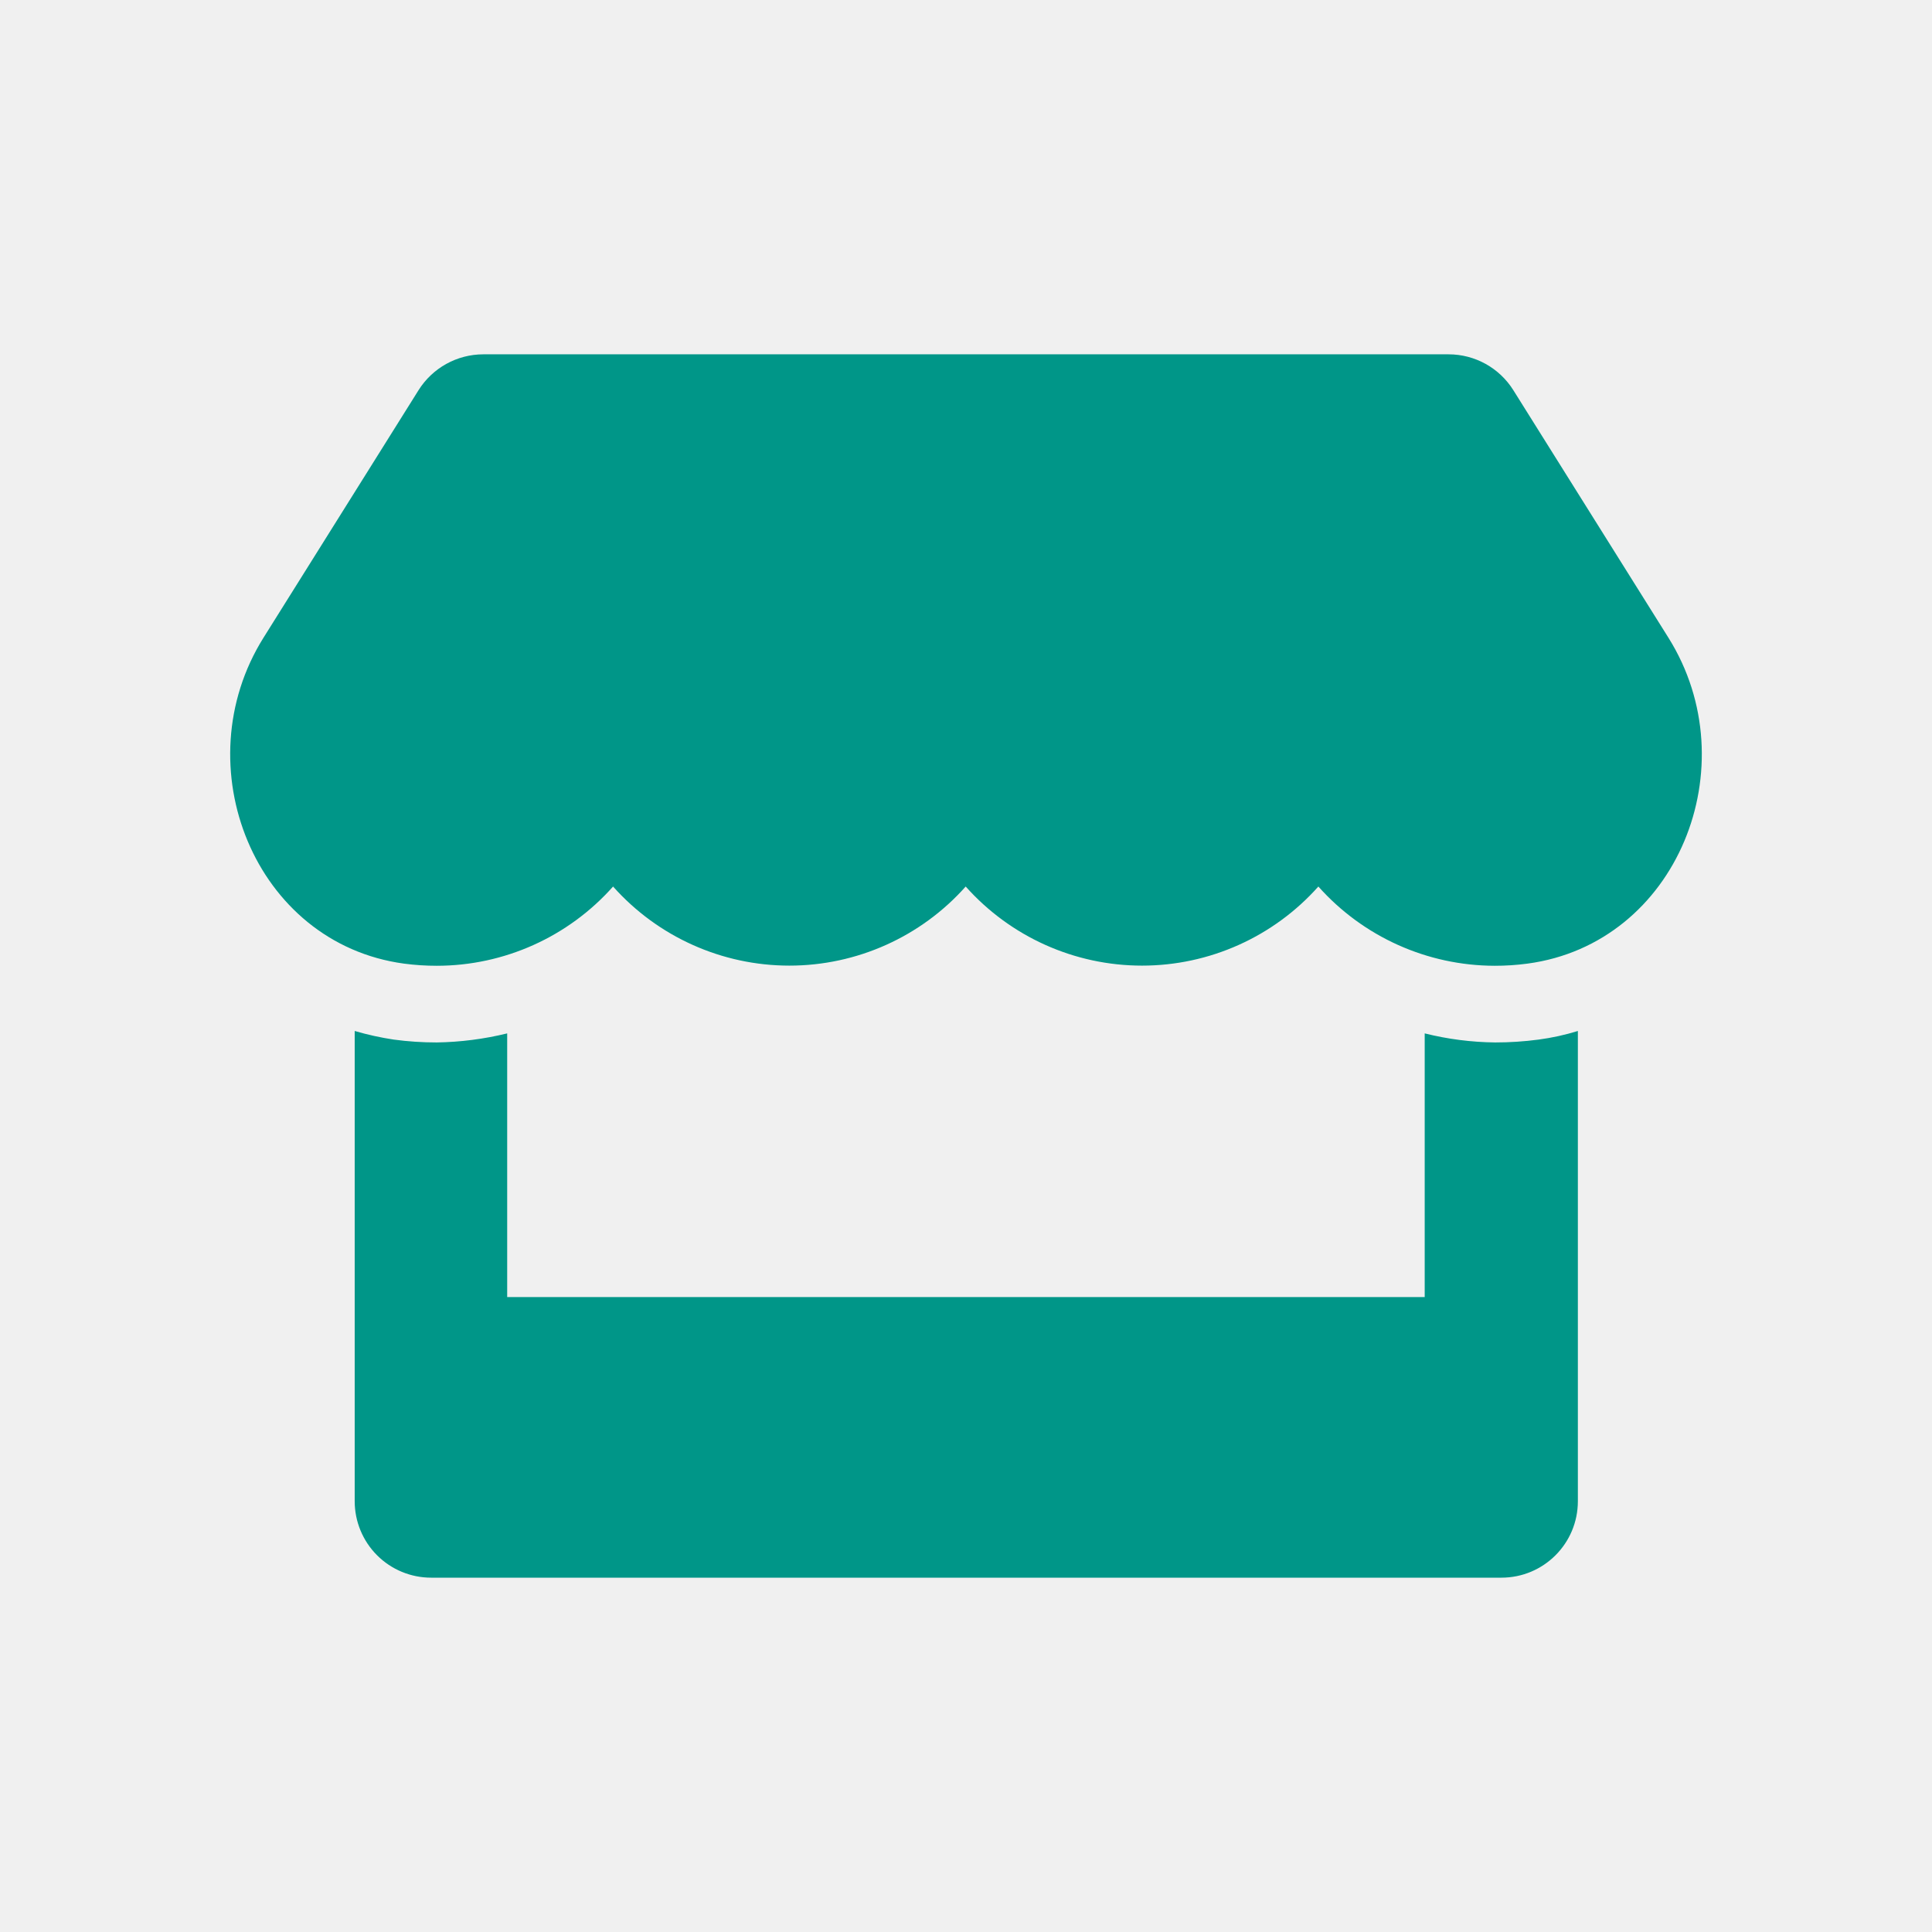
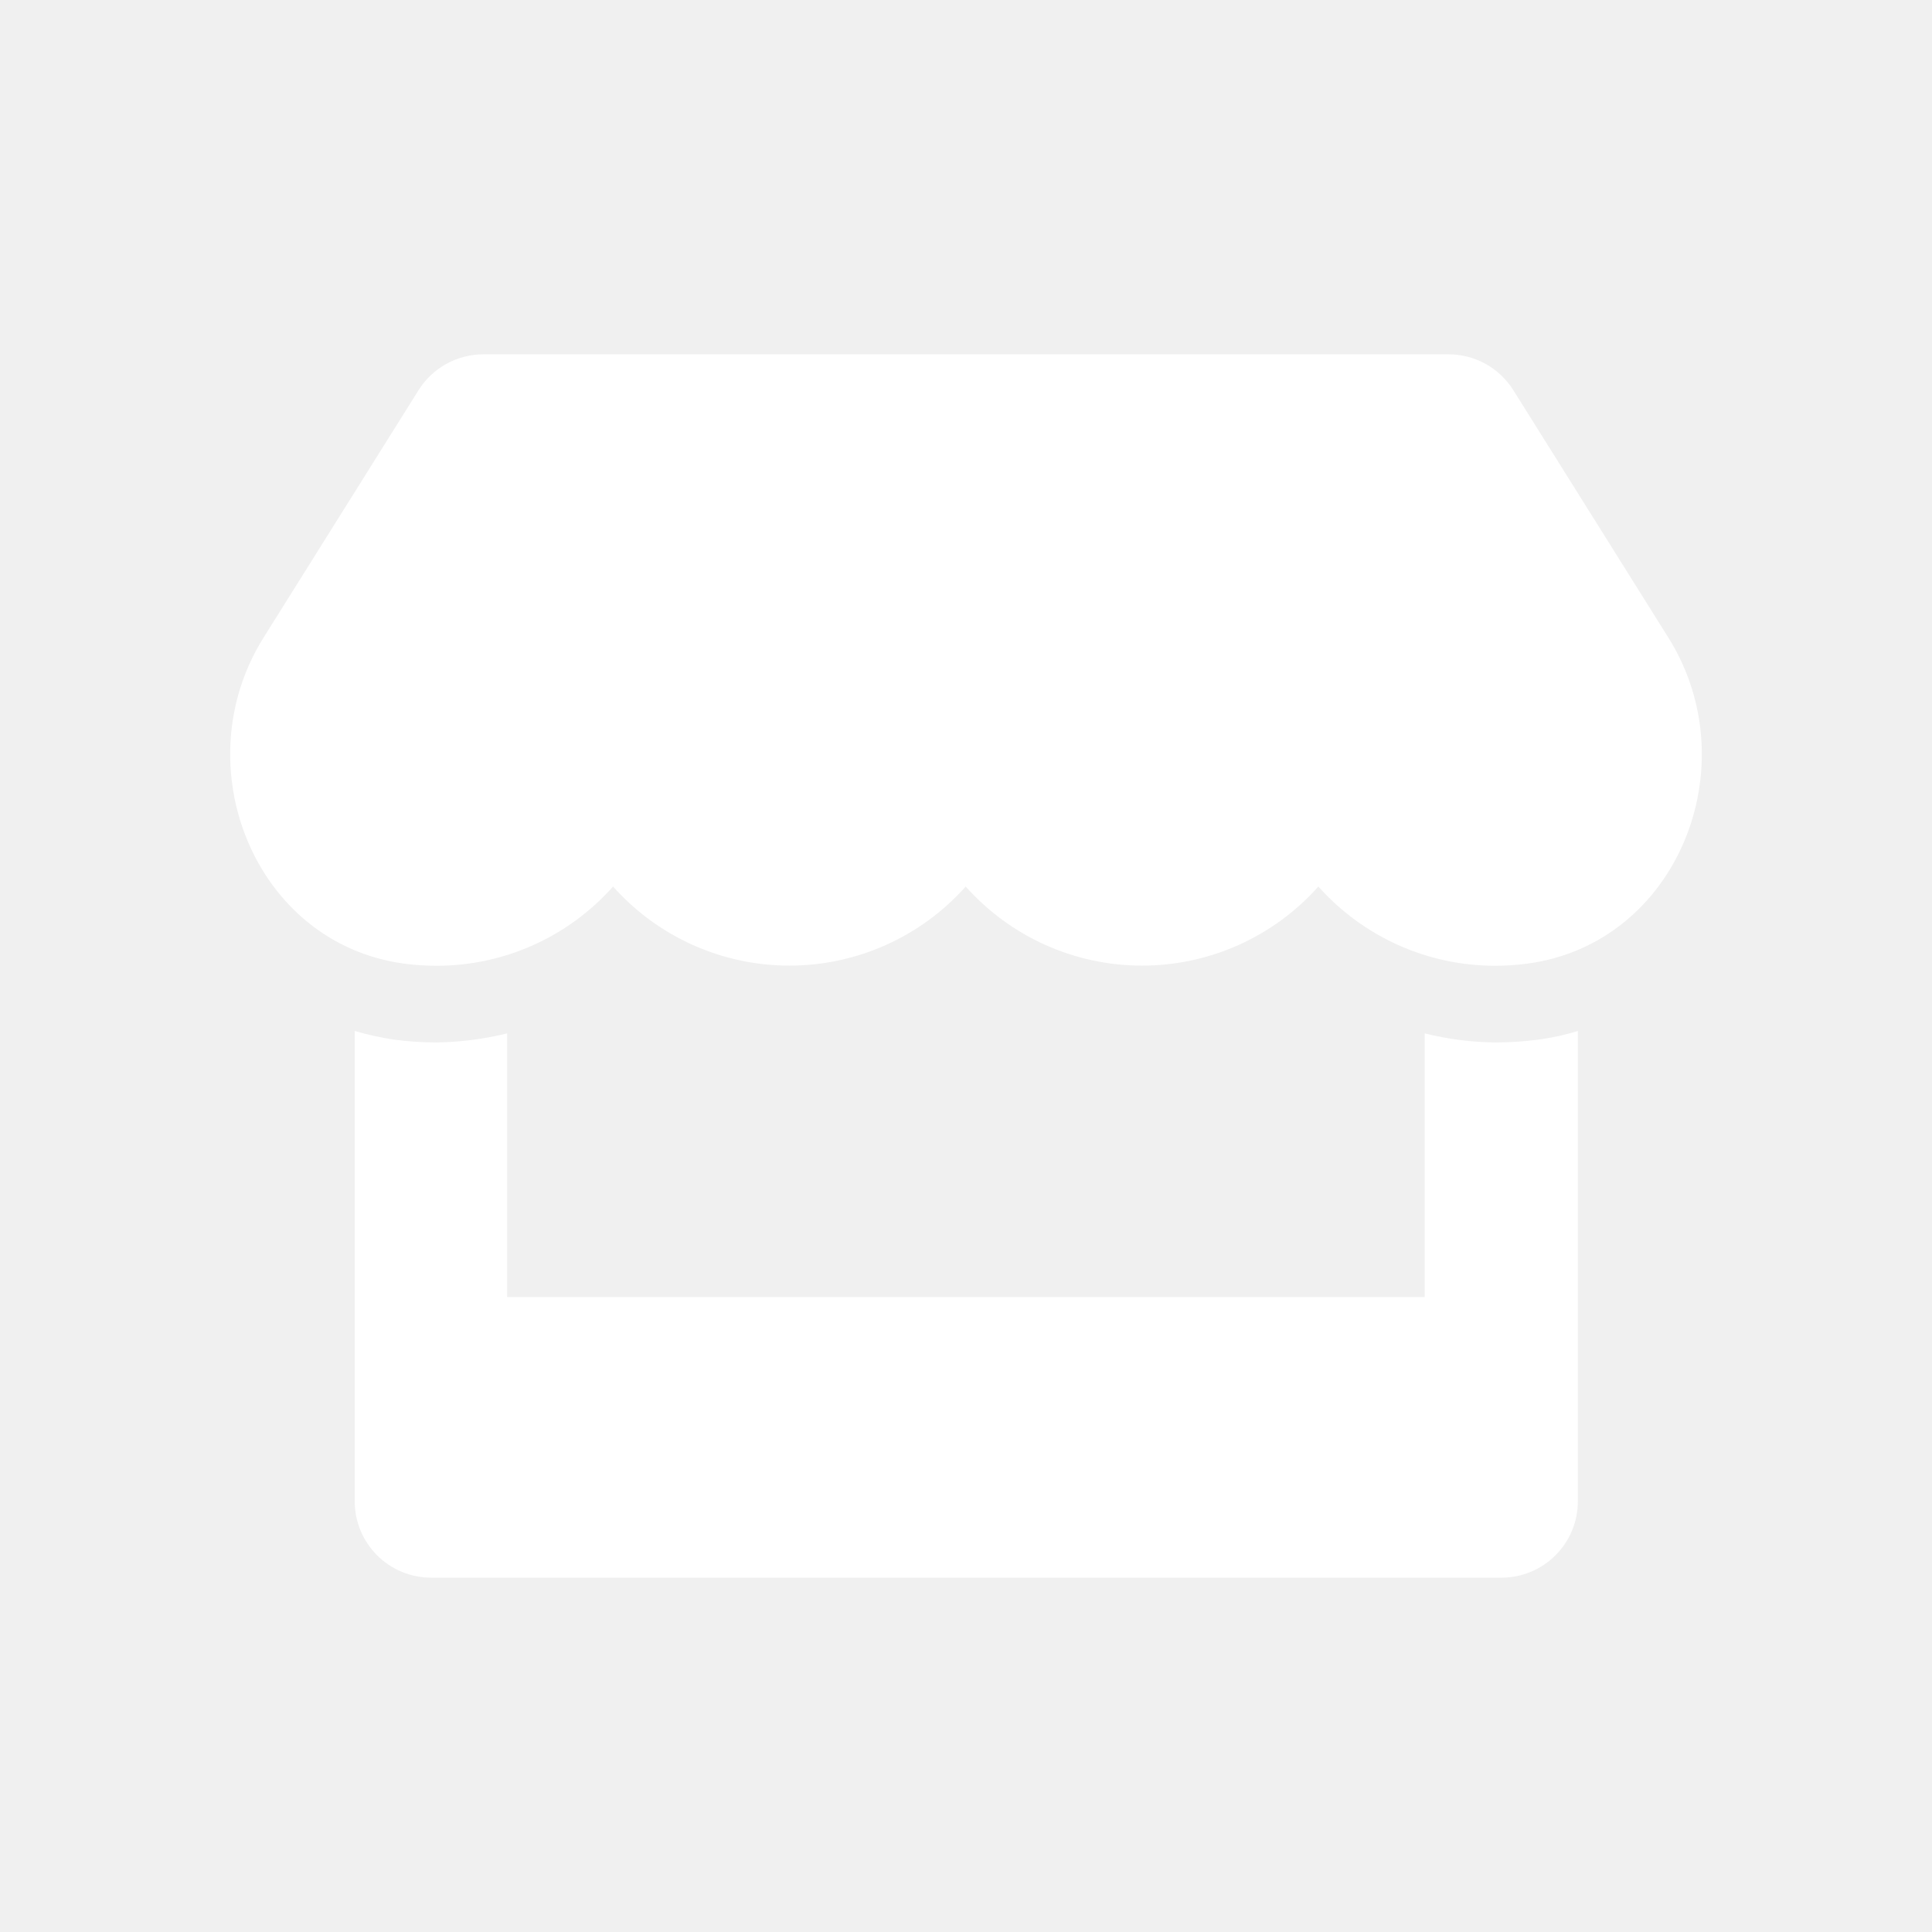
- <svg xmlns="http://www.w3.org/2000/svg" viewBox="0 0 512 512" height="80" width="80">
+ <svg xmlns="http://www.w3.org/2000/svg" viewBox="0 0 512 512" height="120" width="120">
  <defs>
-     <style>.cls-1{fill:#009688;}</style>
+     <style>.cls-1{fill:#fff;}</style>
  </defs>
  <path class="cls-1" d="M442.15,169l-41.1-65.6a20.26,20.26,0,0,0-17.16-9.5H128.08a20.29,20.29,0,0,0-17.16,9.5L69.83,169c-21.21,33.88-2.41,81,37.23,86.37a65.79,65.79,0,0,0,8.68.57,62.52,62.52,0,0,0,46.73-21,62.56,62.56,0,0,0,93.45,0,62.57,62.57,0,0,0,93.46,0,62.72,62.72,0,0,0,46.73,21,65.12,65.12,0,0,0,8.68-.57C444.55,250.05,463.42,202.94,442.15,169ZM396.24,276.26a80.7,80.7,0,0,1-18.68-2.4v69.87H134.41V273.86a83.92,83.92,0,0,1-18.67,2.4,84.83,84.83,0,0,1-11.4-.76A78.62,78.62,0,0,1,94,273.22V397.84a20.25,20.25,0,0,0,20.27,20.26H397.89a20.25,20.25,0,0,0,20.26-20.26V273.22a63.57,63.57,0,0,1-10.39,2.28,87.4,87.4,0,0,1-11.52.76Z" />
</svg>
